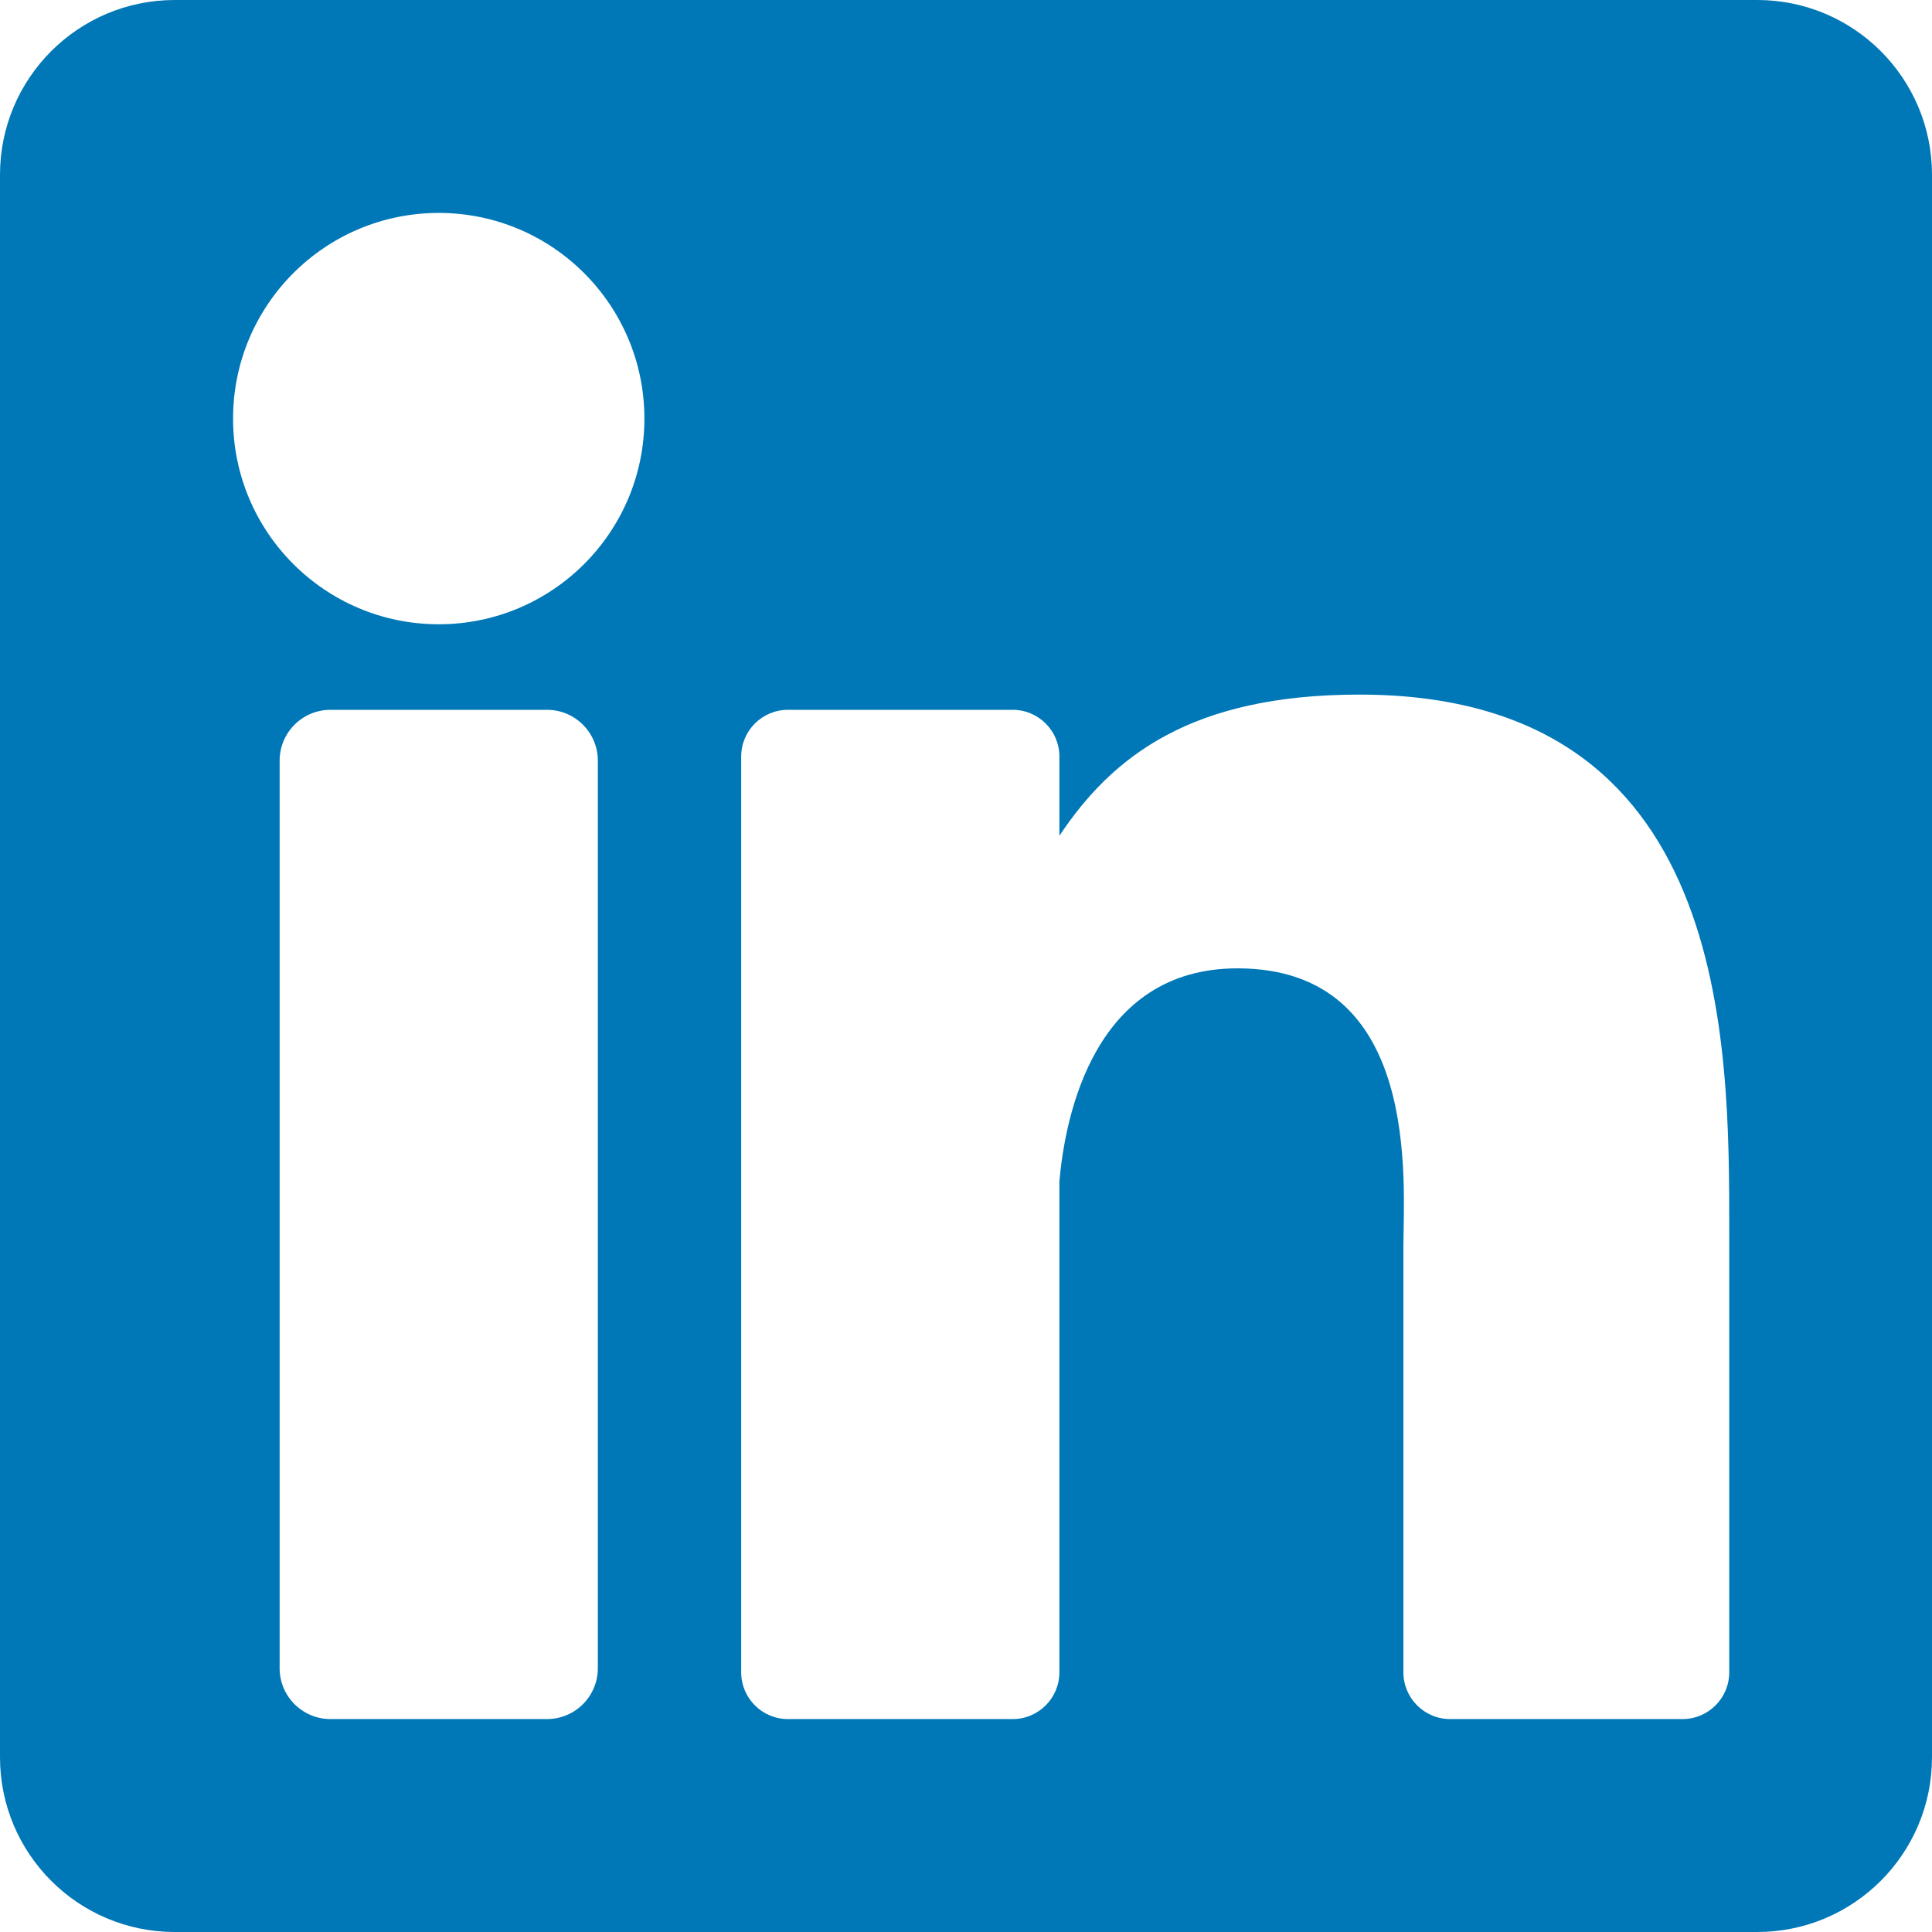
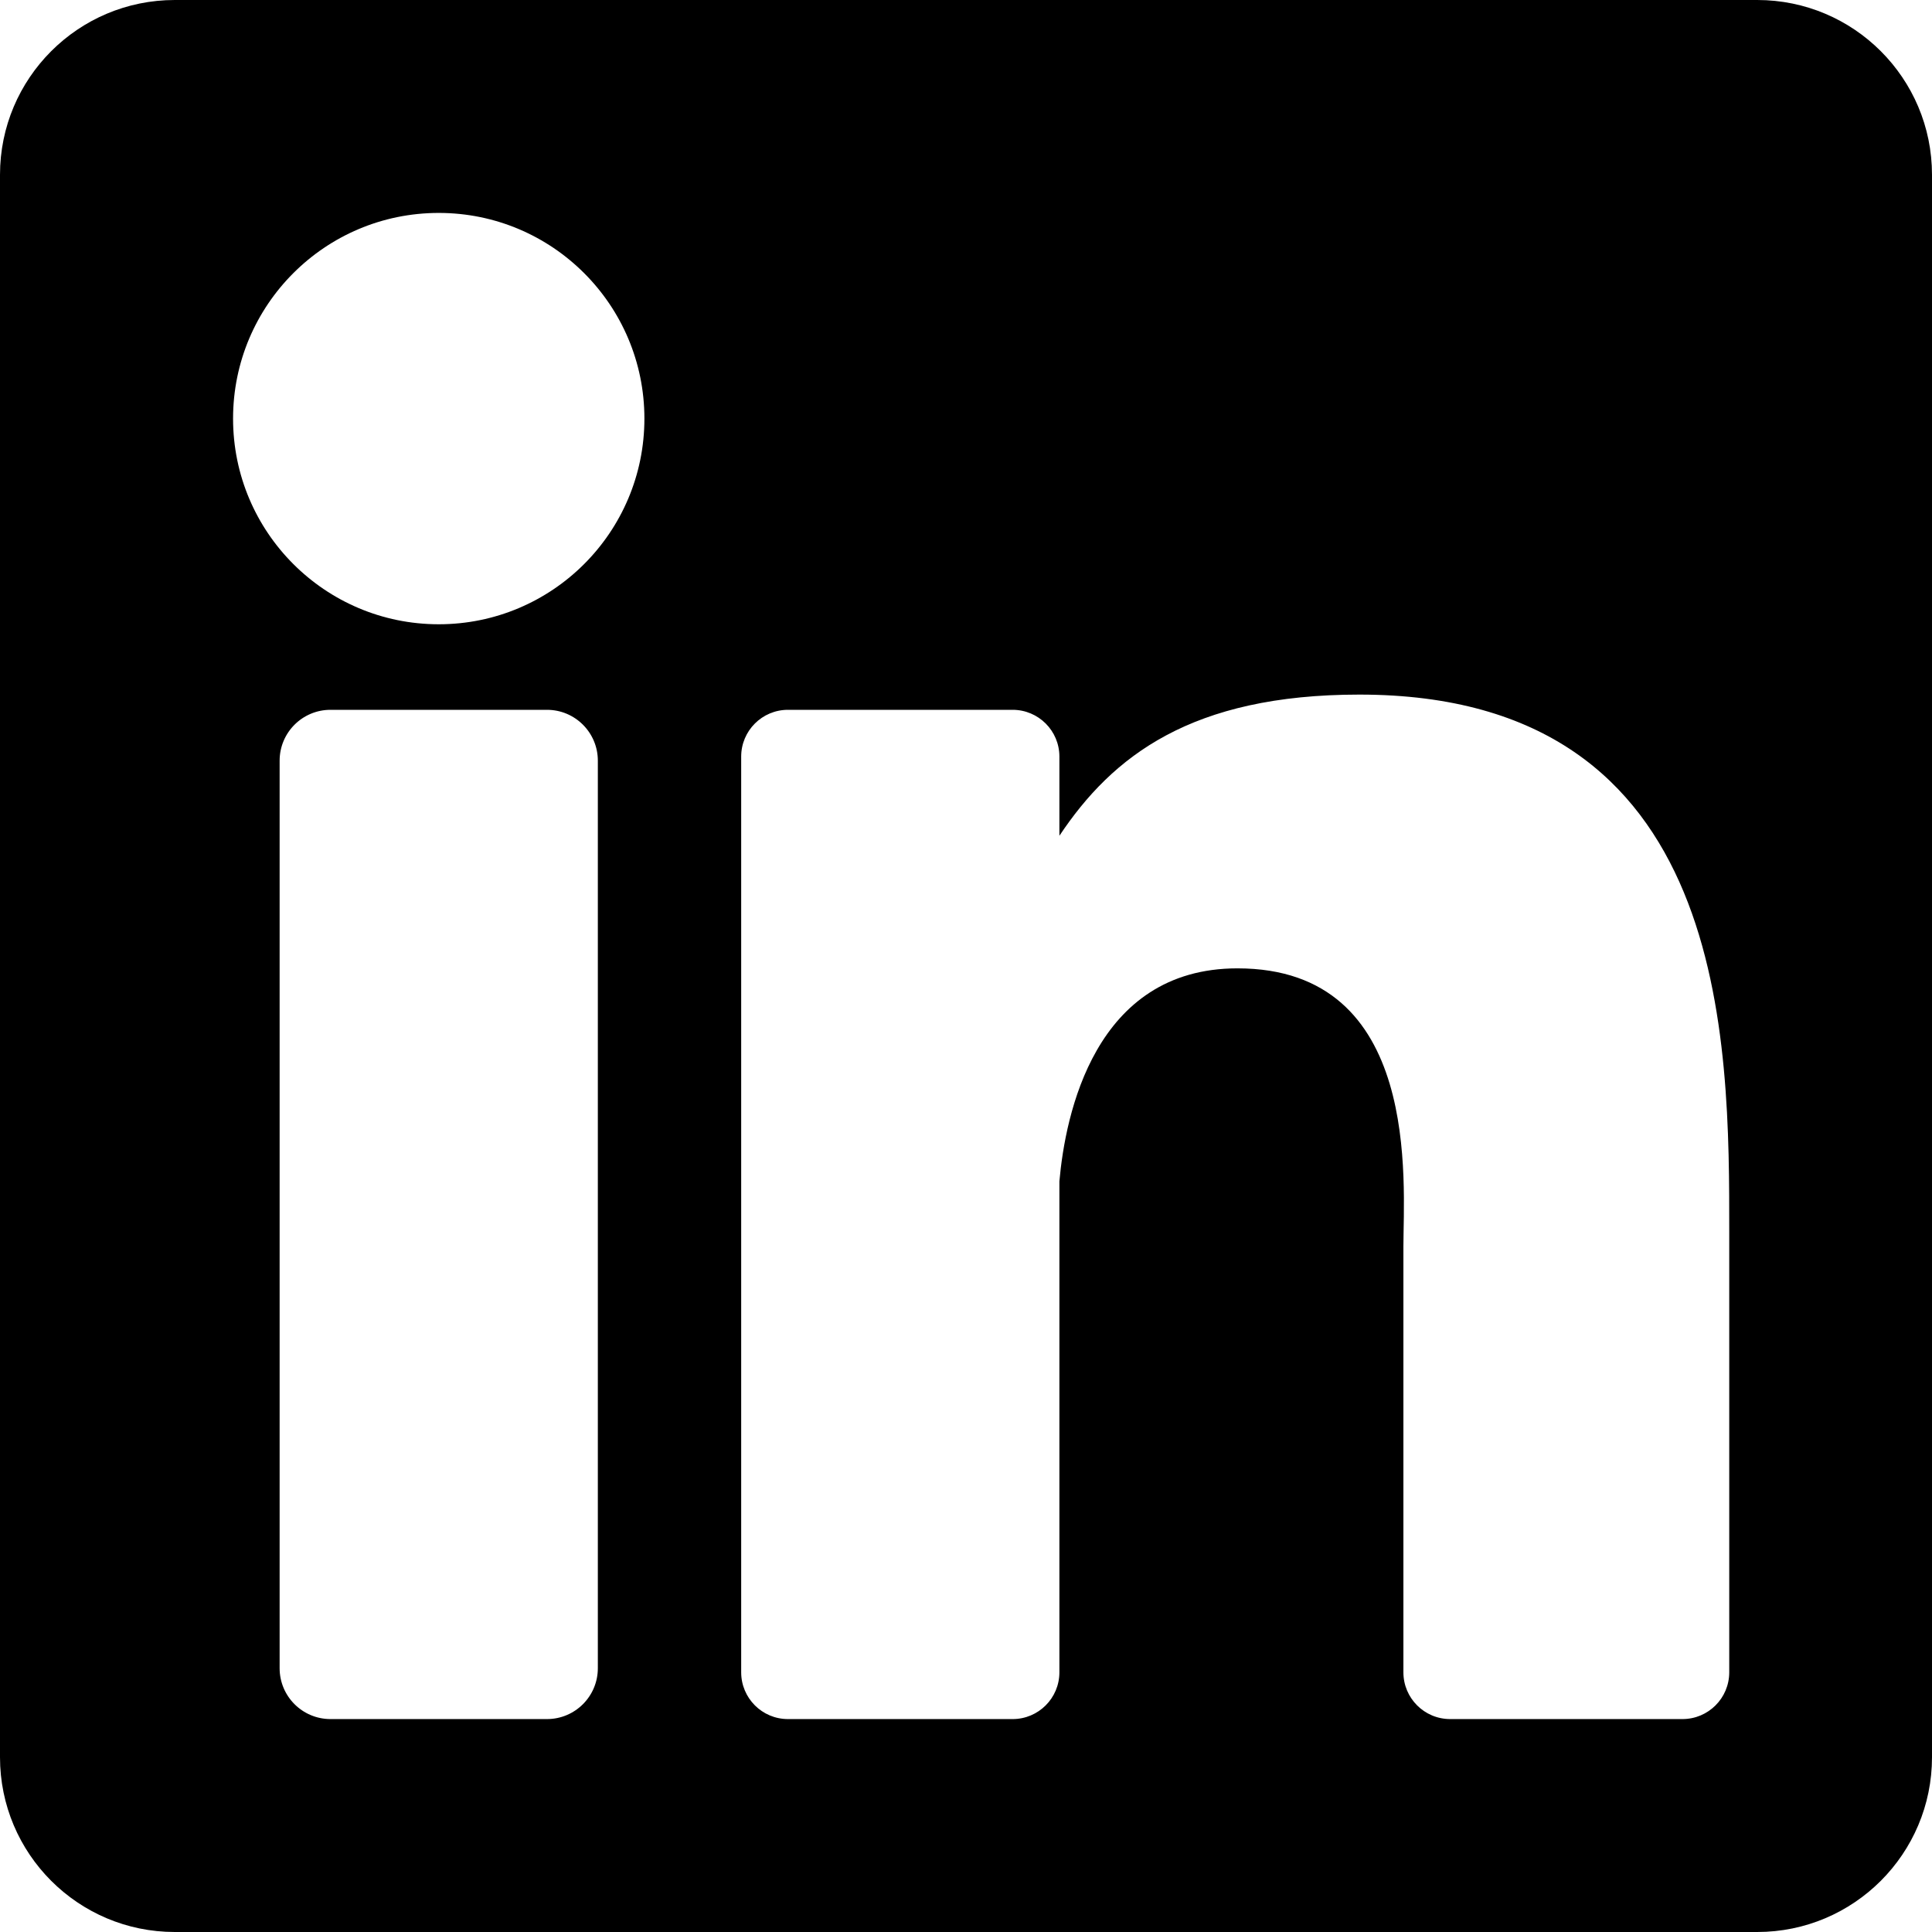
<svg xmlns="http://www.w3.org/2000/svg" viewBox="0 0 382 382">
-   <path d="M347.445 0H34.555C15.471 0 0 15.471 0 34.555v312.889C0 366.529 15.471 382 34.555 382h312.889C366.529 382 382 366.529 382 347.444V34.555C382 15.471 366.529 0 347.445 0zM118.207 329.844c0 5.554-4.502 10.056-10.056 10.056H65.345c-5.554 0-10.056-4.502-10.056-10.056V150.403c0-5.554 4.502-10.056 10.056-10.056h42.806c5.554 0 10.056 4.502 10.056 10.056v179.441zM86.748 123.432c-22.459 0-40.666-18.207-40.666-40.666S64.289 42.1 86.748 42.1s40.666 18.207 40.666 40.666-18.206 40.666-40.666 40.666zM341.91 330.654a9.247 9.247 0 01-9.246 9.246H286.73a9.247 9.247 0 01-9.246-9.246v-84.168c0-12.556 3.683-55.021-32.813-55.021-28.309 0-34.051 29.066-35.204 42.11v97.079a9.246 9.246 0 01-9.246 9.246h-44.426a9.247 9.247 0 01-9.246-9.246V149.593a9.247 9.247 0 019.246-9.246h44.426a9.247 9.247 0 019.246 9.246v15.655c10.497-15.753 26.097-27.912 59.312-27.912 73.552 0 73.131 68.716 73.131 106.472v86.846z" fill="#0077b7" />
+   <path d="M347.445 0H34.555C15.471 0 0 15.471 0 34.555v312.889C0 366.529 15.471 382 34.555 382h312.889C366.529 382 382 366.529 382 347.444V34.555C382 15.471 366.529 0 347.445 0zM118.207 329.844c0 5.554-4.502 10.056-10.056 10.056H65.345c-5.554 0-10.056-4.502-10.056-10.056V150.403c0-5.554 4.502-10.056 10.056-10.056h42.806c5.554 0 10.056 4.502 10.056 10.056v179.441zM86.748 123.432c-22.459 0-40.666-18.207-40.666-40.666S64.289 42.1 86.748 42.1s40.666 18.207 40.666 40.666-18.206 40.666-40.666 40.666zM341.91 330.654a9.247 9.247 0 01-9.246 9.246H286.73a9.247 9.247 0 01-9.246-9.246v-84.168c0-12.556 3.683-55.021-32.813-55.021-28.309 0-34.051 29.066-35.204 42.11v97.079a9.246 9.246 0 01-9.246 9.246h-44.426a9.247 9.247 0 01-9.246-9.246V149.593a9.247 9.247 0 019.246-9.246h44.426a9.247 9.247 0 019.246 9.246v15.655c10.497-15.753 26.097-27.912 59.312-27.912 73.552 0 73.131 68.716 73.131 106.472v86.846z" />
</svg>
